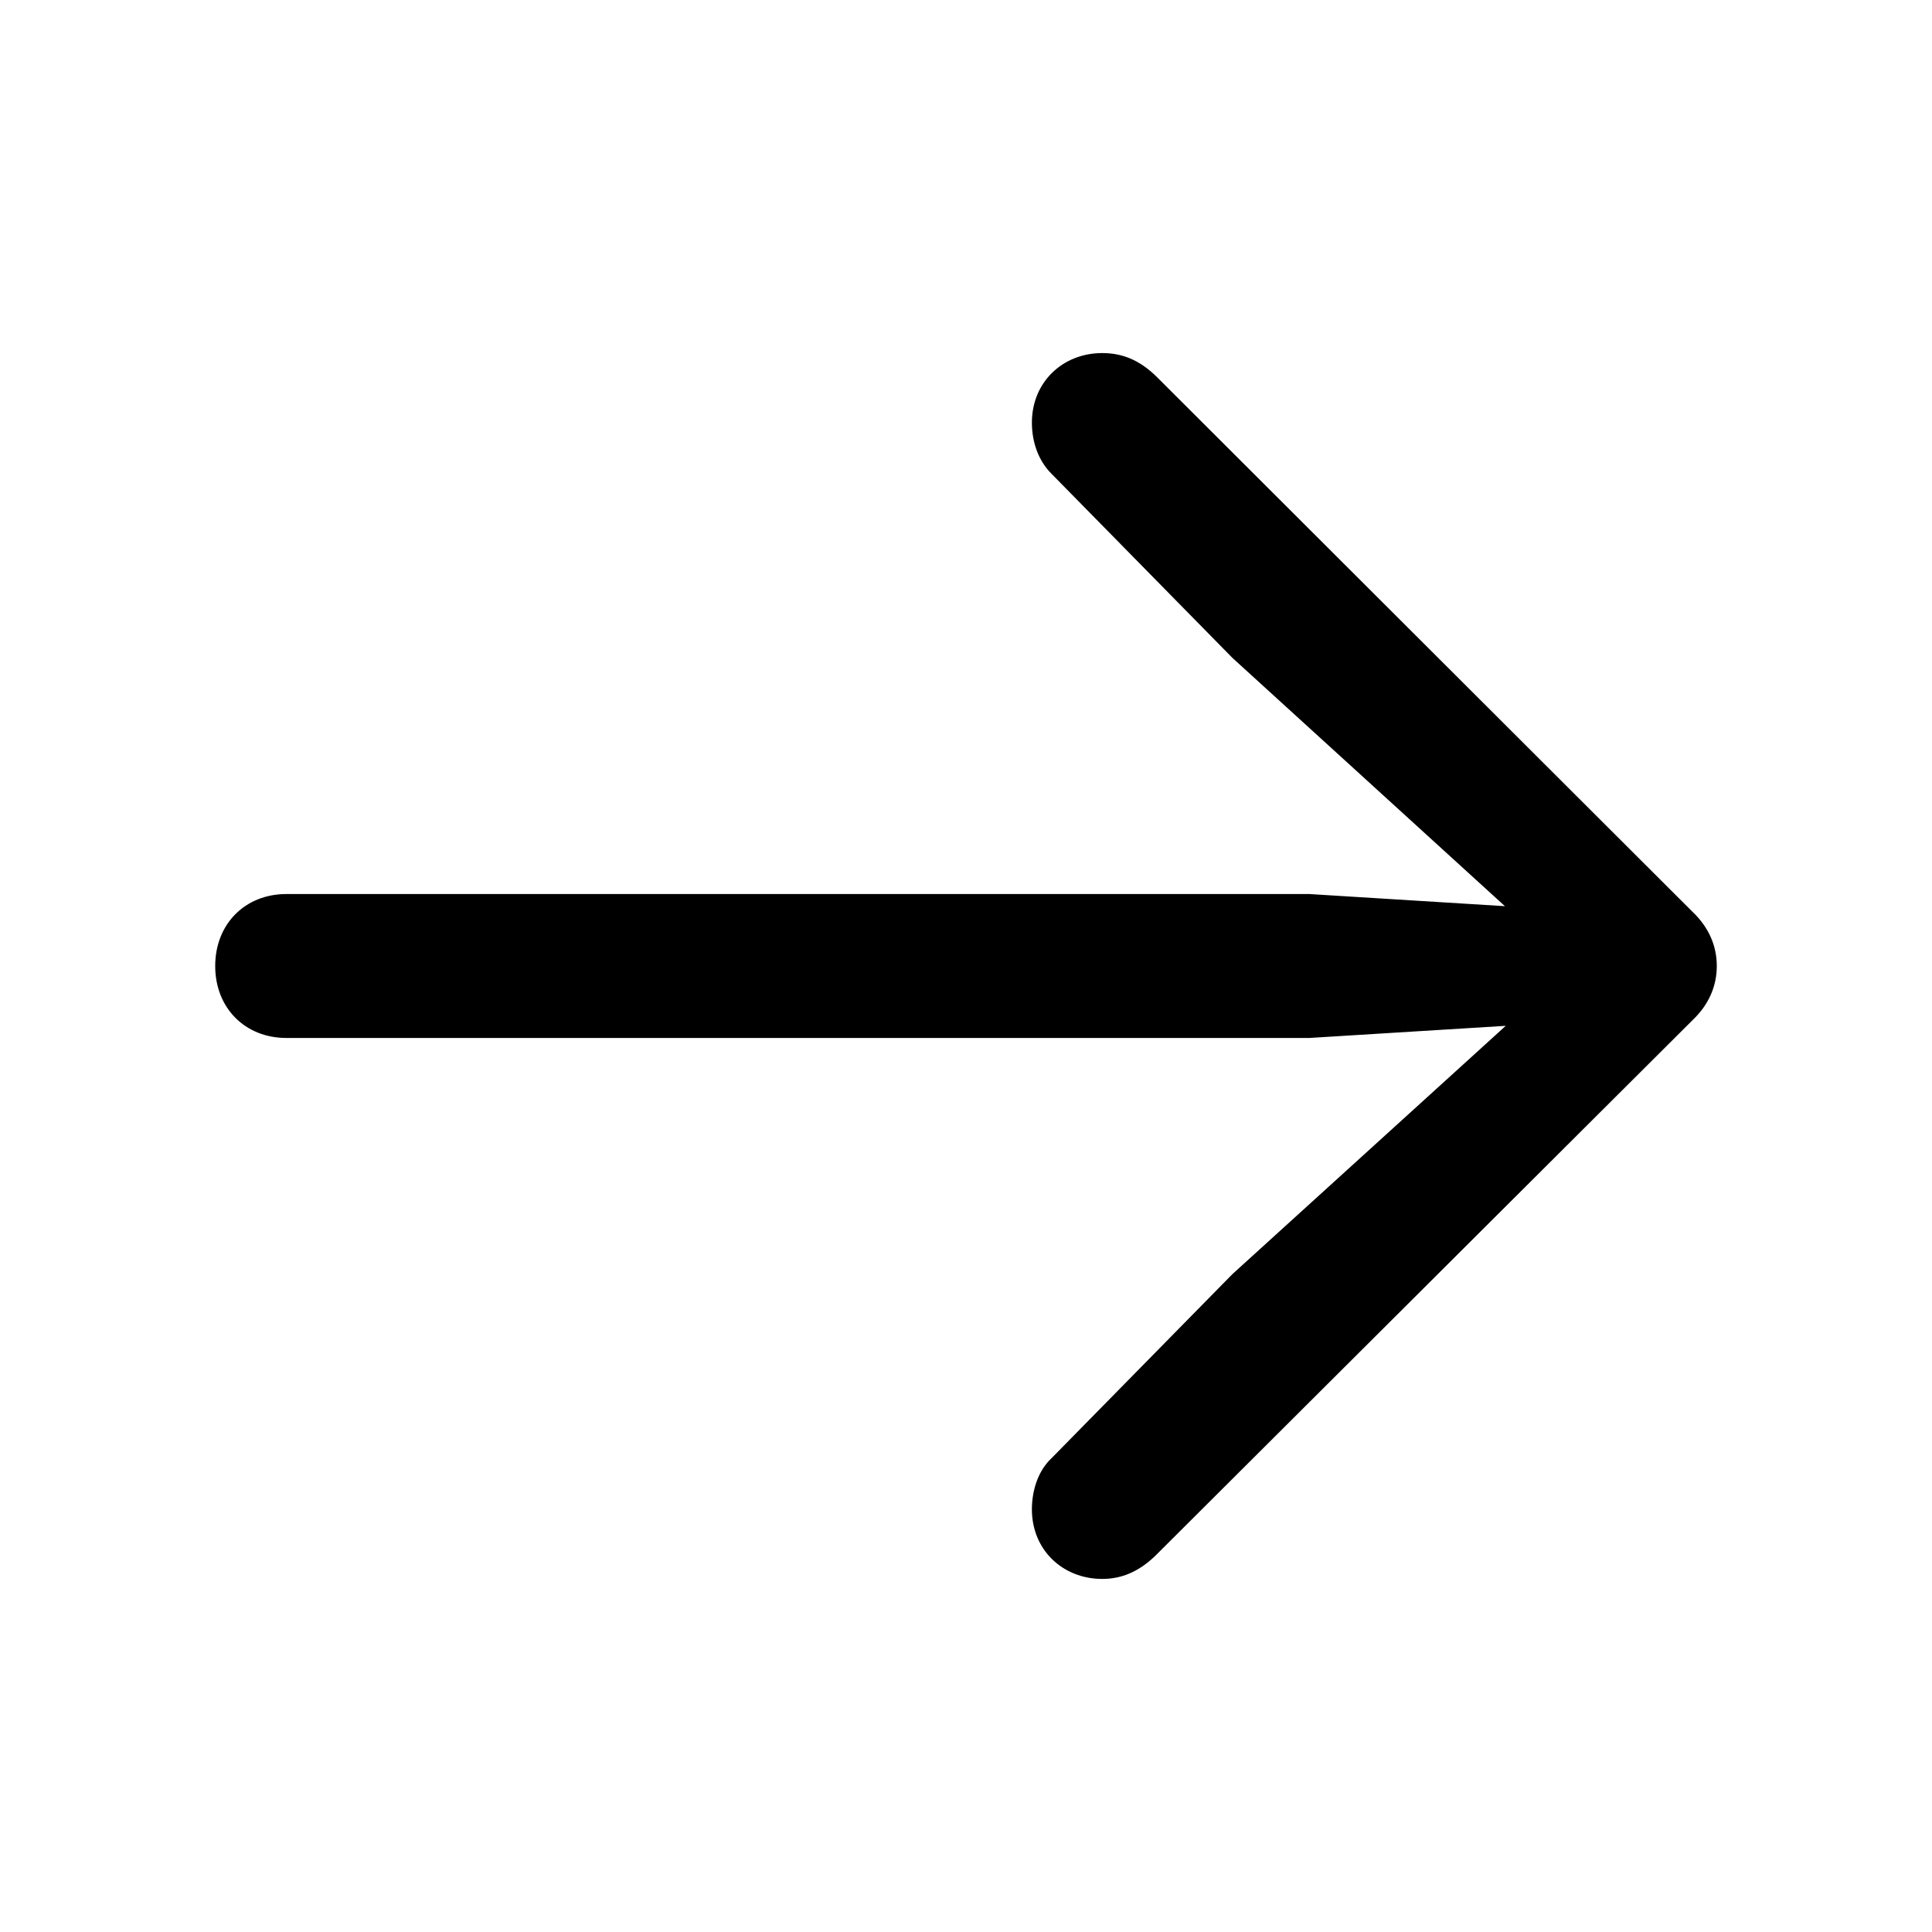
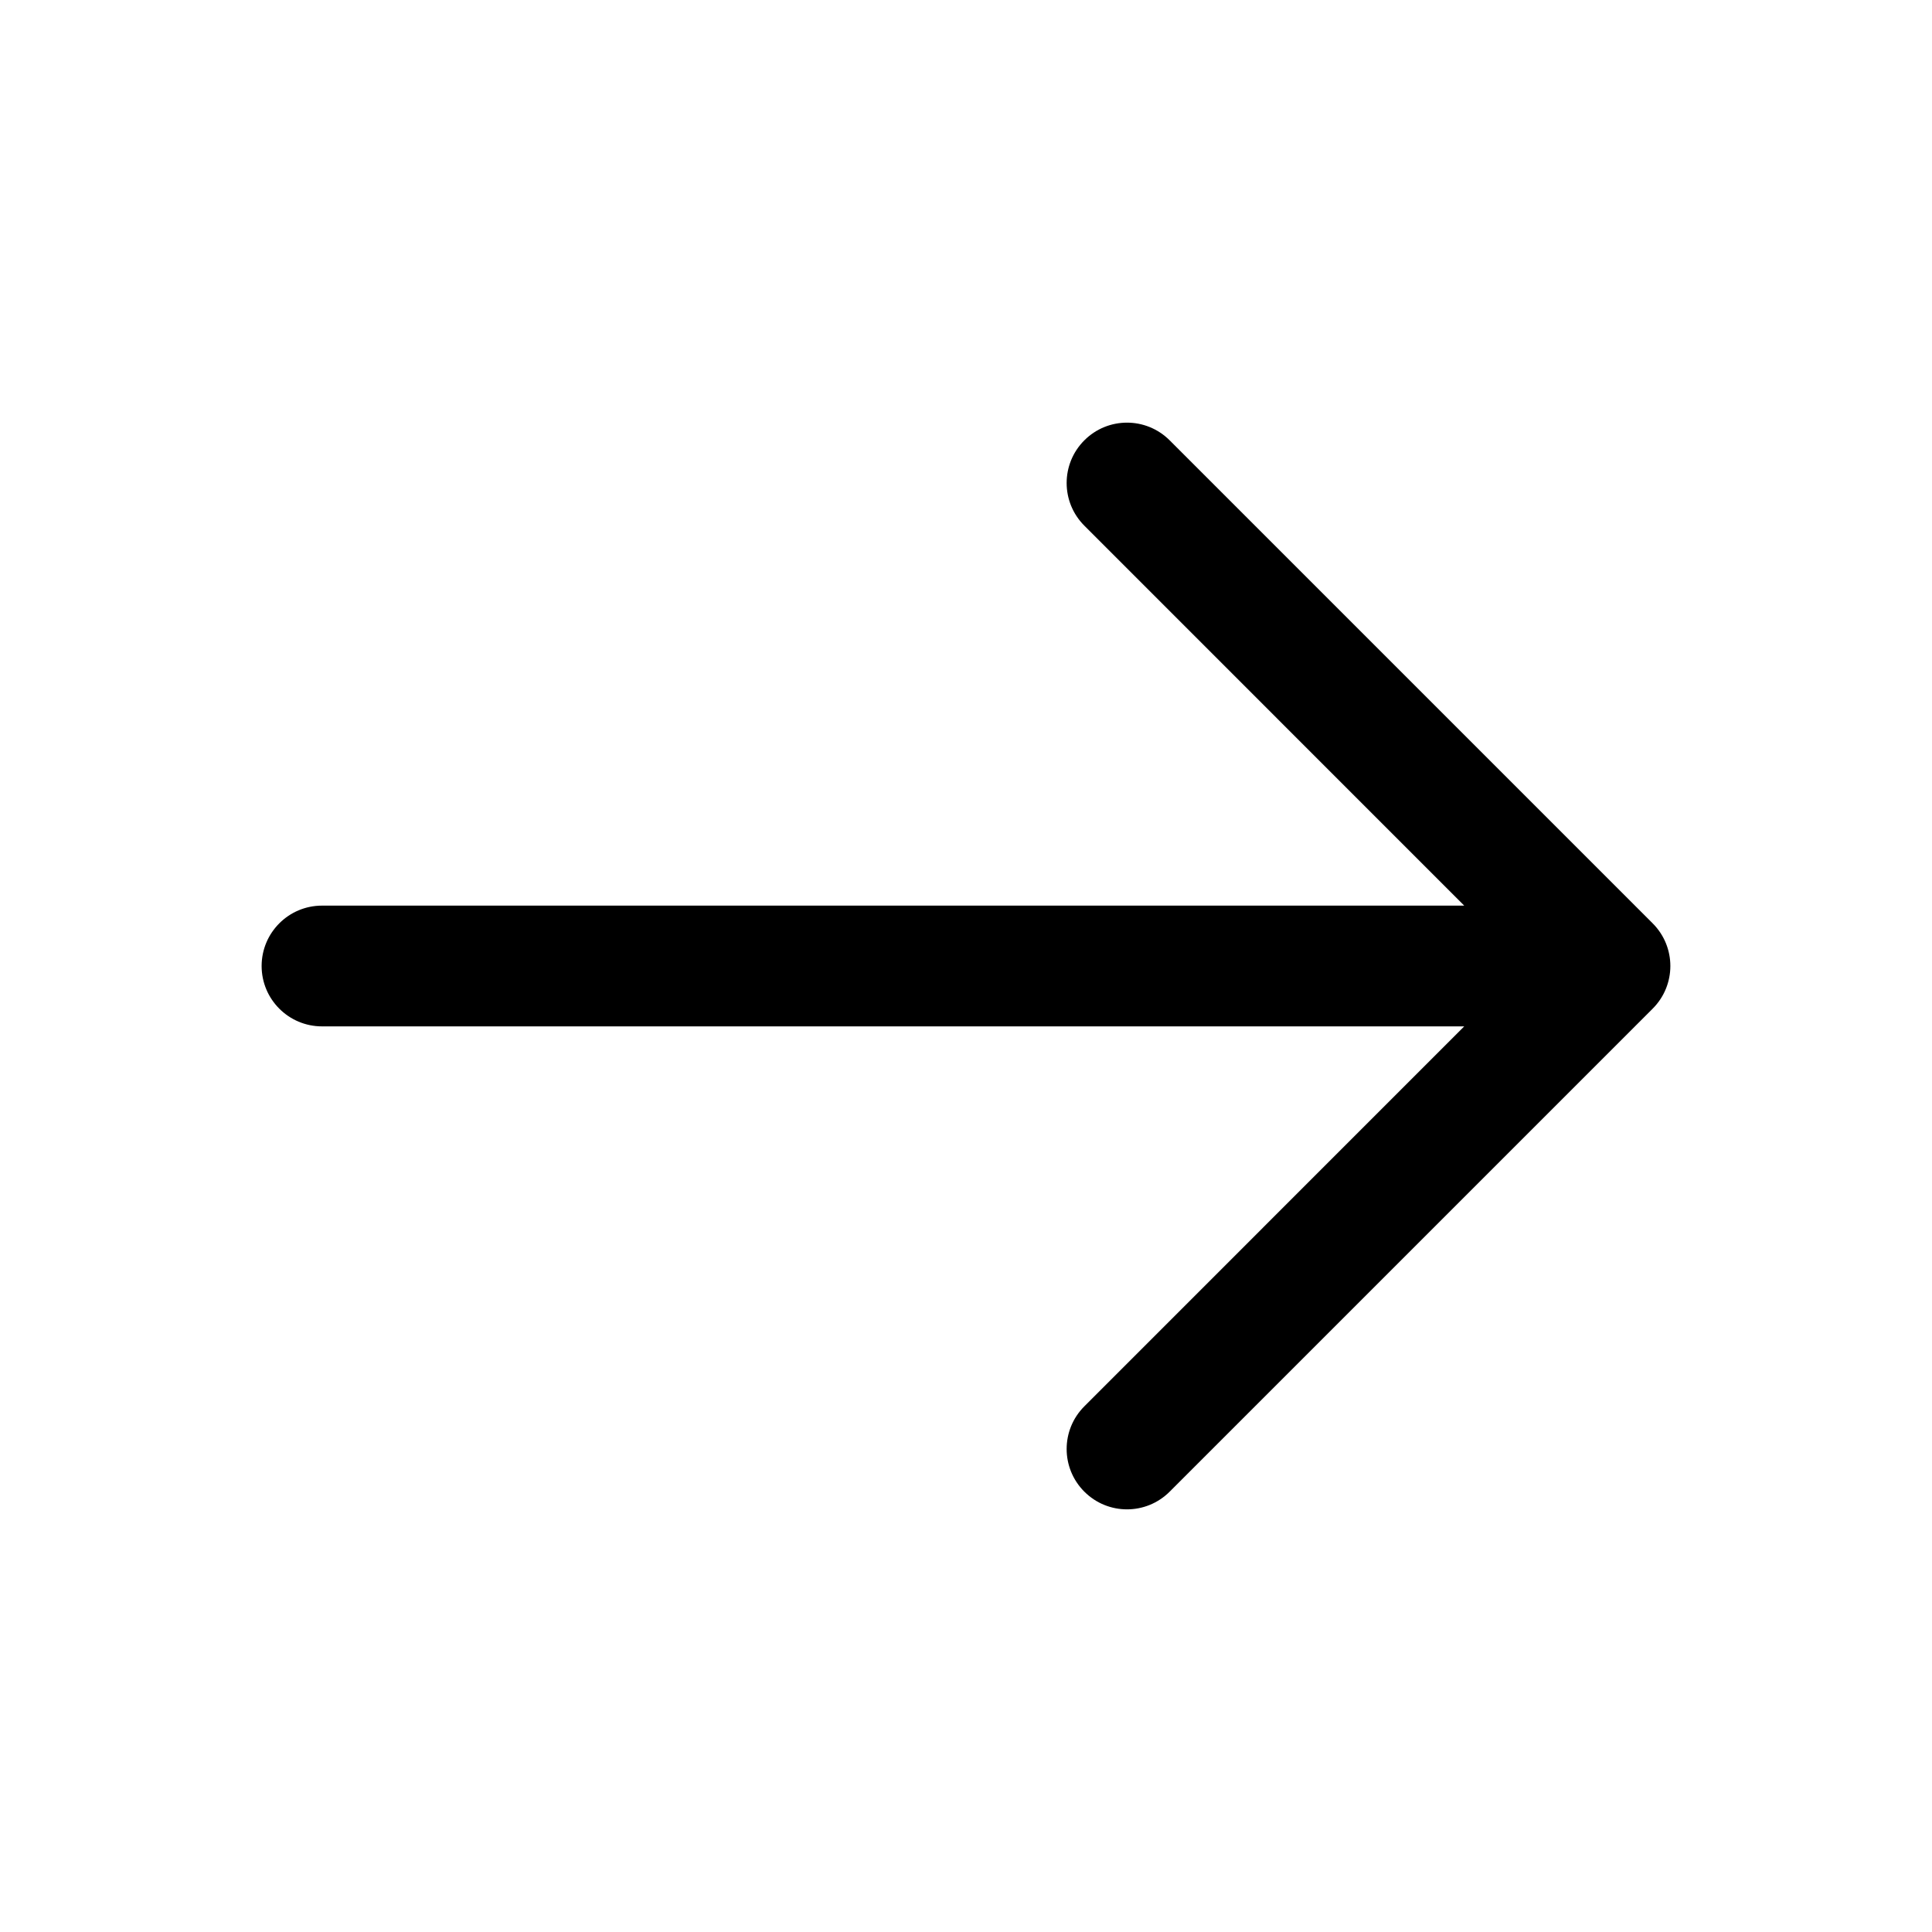
- <svg xmlns="http://www.w3.org/2000/svg" viewBox="0 0 56 56">
-   <path fill="currentColor" d="M49.762 28c0-.586-.234-1.125-.703-1.57L33.543 10.938c-.516-.516-1.031-.704-1.594-.704c-1.148 0-2.039.844-2.039 2.016c0 .563.188 1.101.563 1.477l5.25 5.343l7.898 7.196l-5.672-.352H8.301c-1.195 0-2.063.867-2.063 2.086s.867 2.086 2.063 2.086h29.648l5.696-.352l-7.922 7.196l-5.25 5.343c-.375.352-.563.914-.563 1.477c0 1.172.89 2.016 2.04 2.016c.562 0 1.054-.211 1.523-.657L49.059 29.57c.469-.445.703-.984.703-1.57" />
+ <svg xmlns="http://www.w3.org/2000/svg" viewBox="0 0 24 24" fill="none">
+   <path fill-rule="evenodd" clip-rule="evenodd" d="M13.47 5.47C13.763 5.177 14.237 5.177 14.53 5.47L20.53 11.47C20.823 11.763 20.823 12.237 20.53 12.53L14.53 18.53C14.237 18.823 13.763 18.823 13.47 18.53C13.177 18.237 13.177 17.763 13.47 17.47L18.189 12.75H4C3.586 12.75 3.25 12.414 3.25 12C3.25 11.586 3.586 11.25 4 11.25H18.189L13.47 6.53C13.177 6.237 13.177 5.763 13.47 5.47Z" fill="currentColor" />
</svg>
